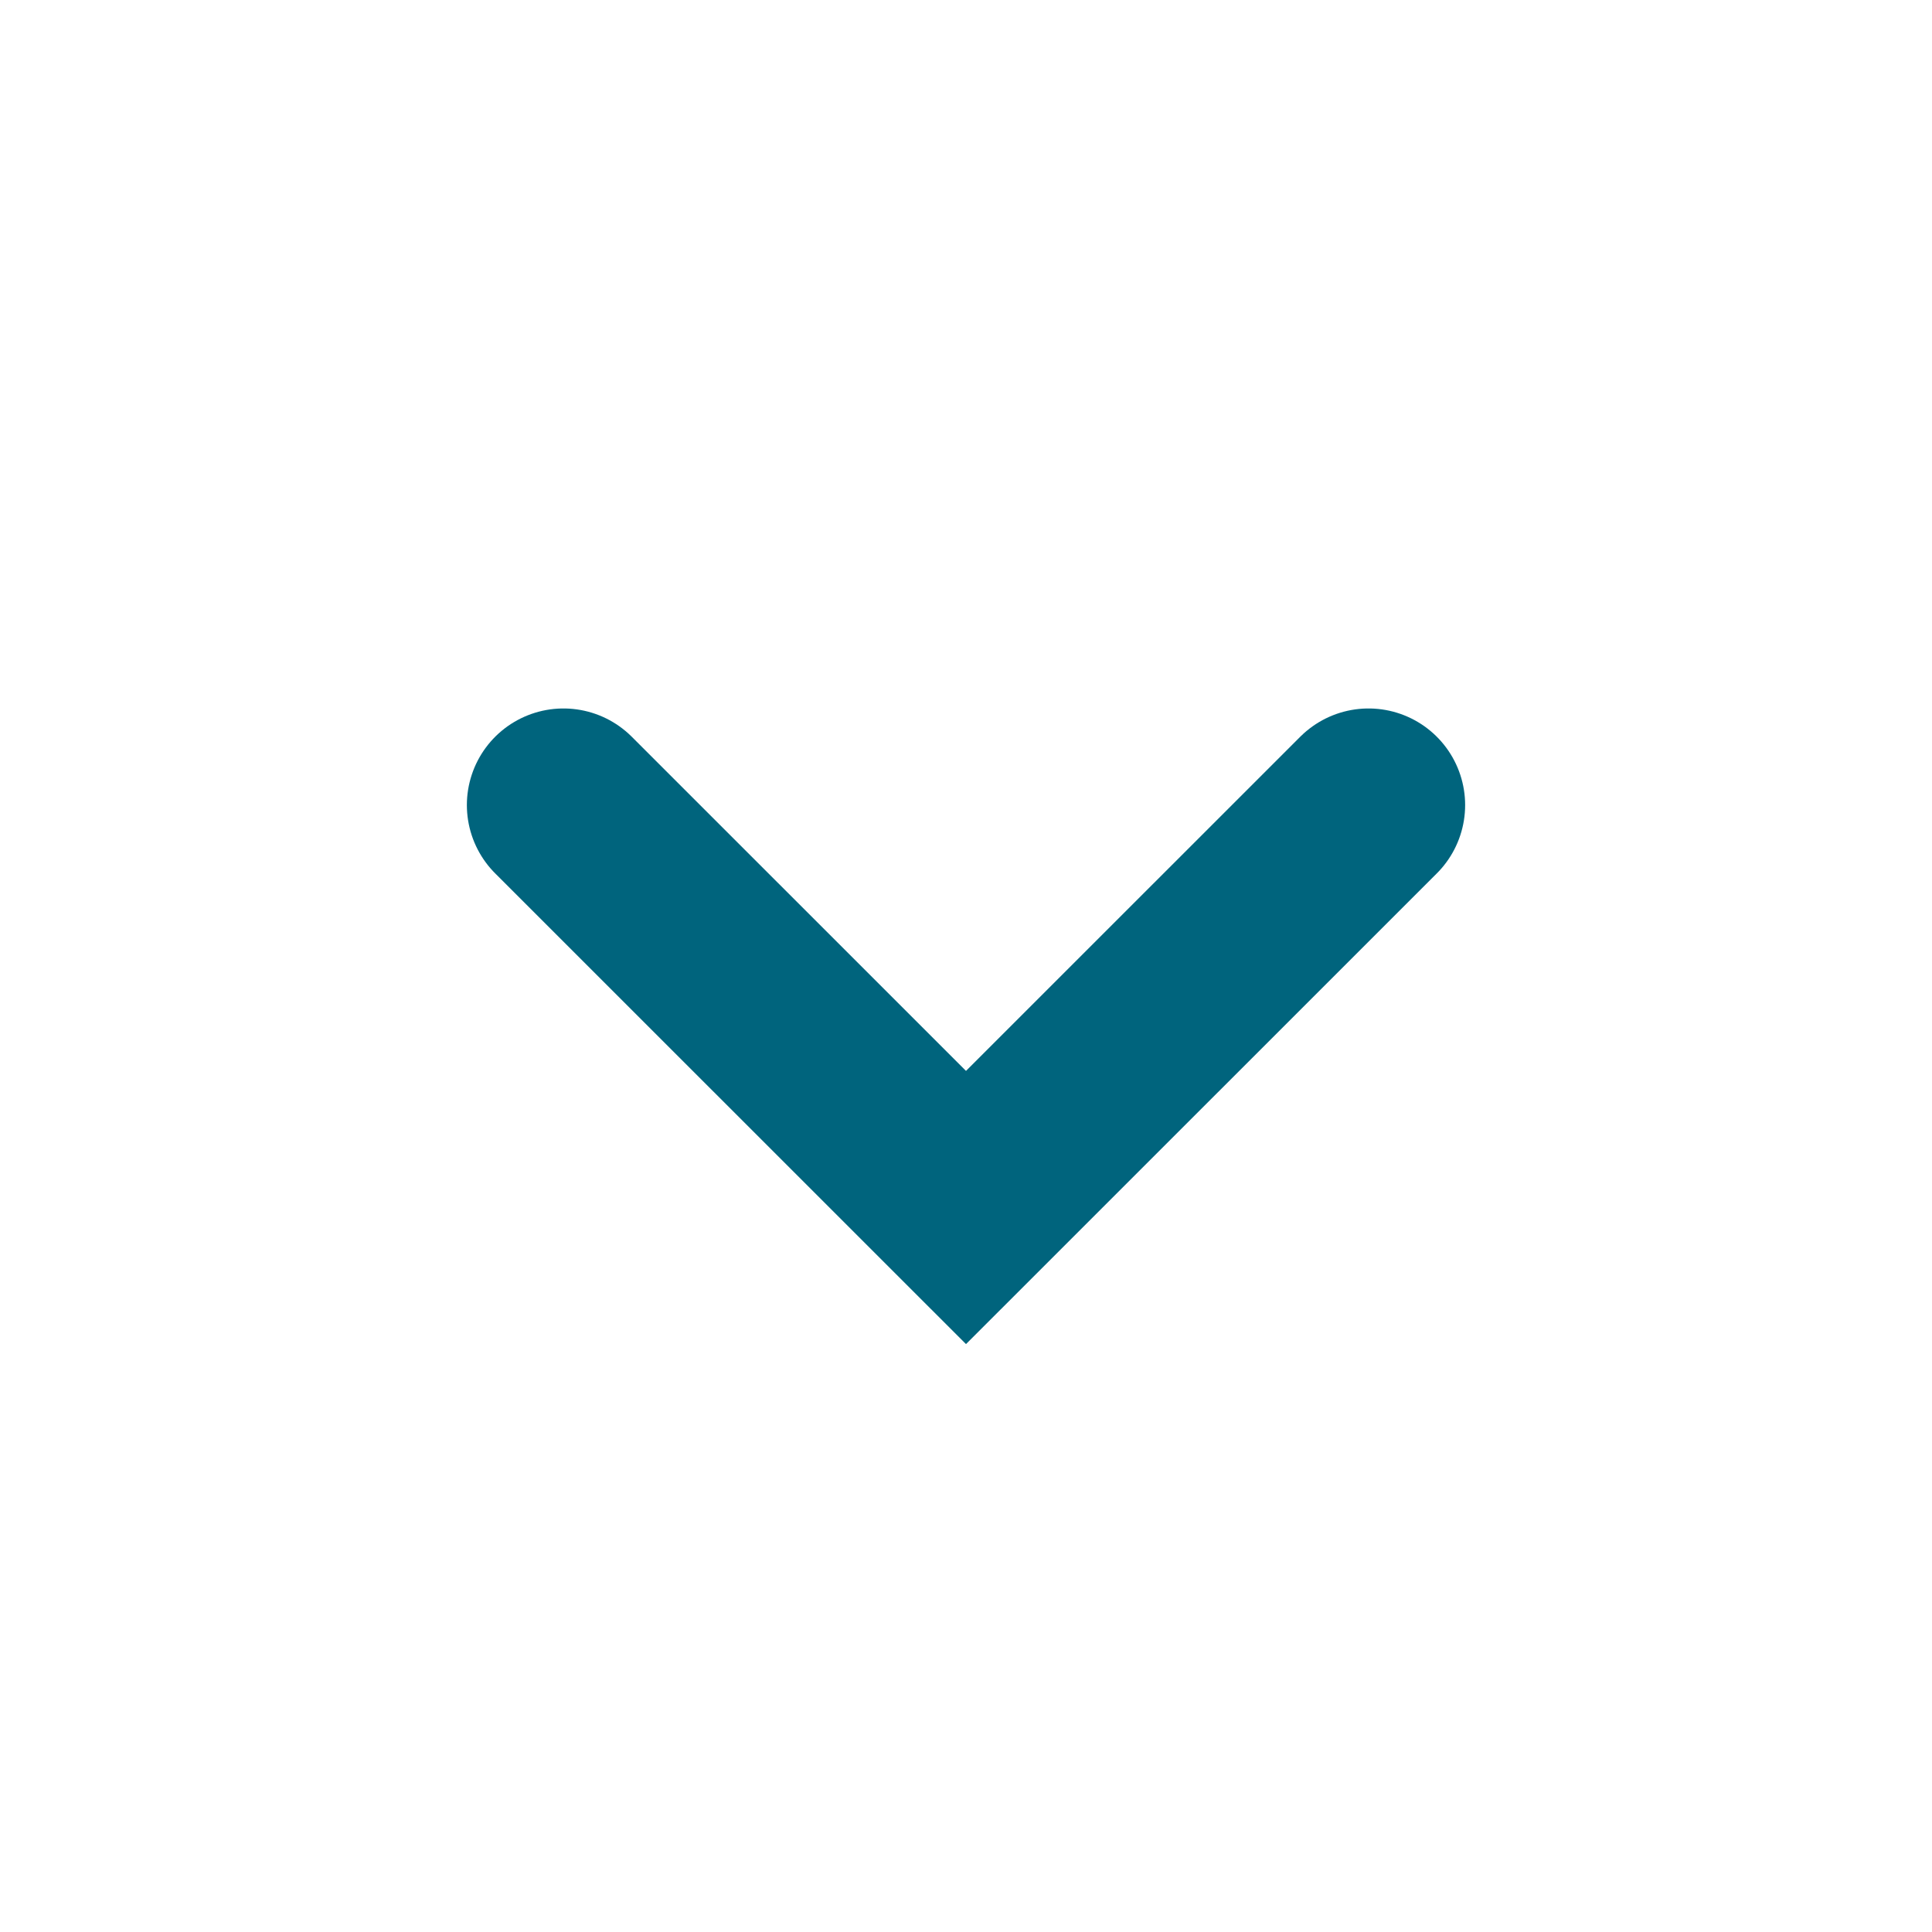
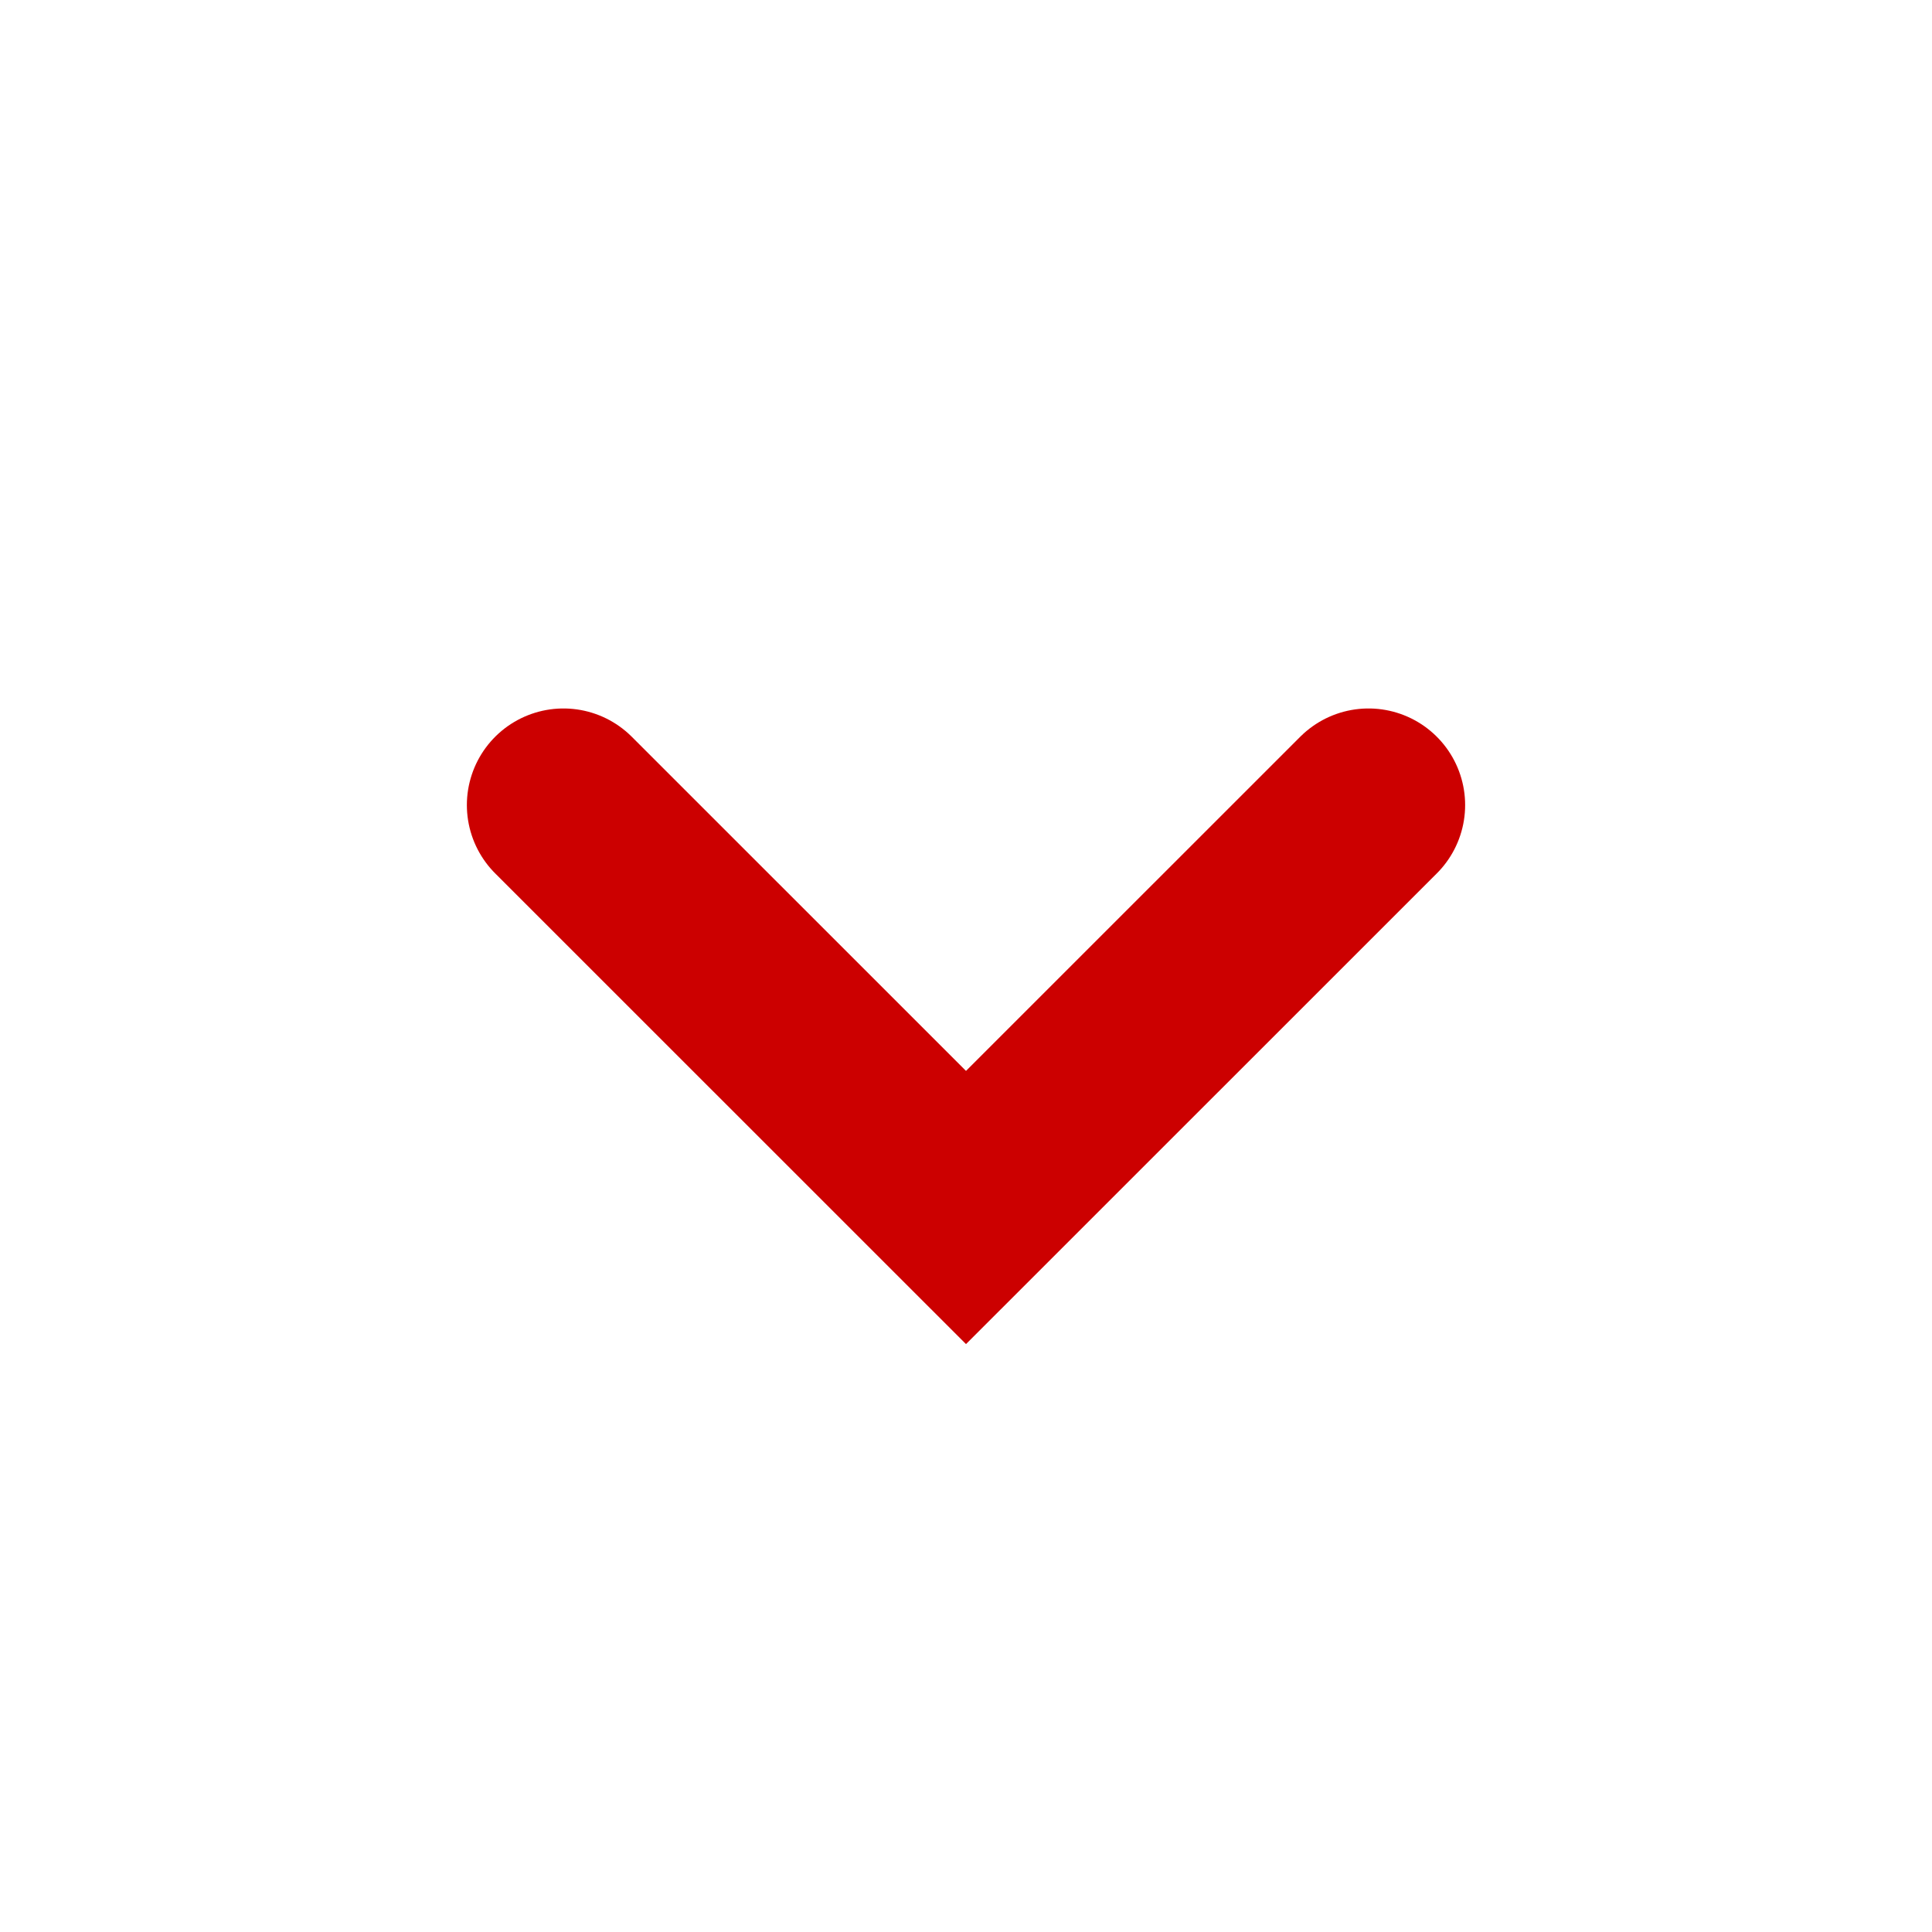
<svg xmlns="http://www.w3.org/2000/svg" width="20" height="20" viewBox="0 0 20 20" fill="none">
-   <path d="M5.833 8.334L10 12.5L14.167 8.334" stroke="#00647D" stroke-width="2" stroke-linecap="round" />
+   <path d="M5.833 8.334L10 12.5L14.167 8.334" stroke="#CC0000" stroke-width="2" stroke-linecap="round" />
</svg>
